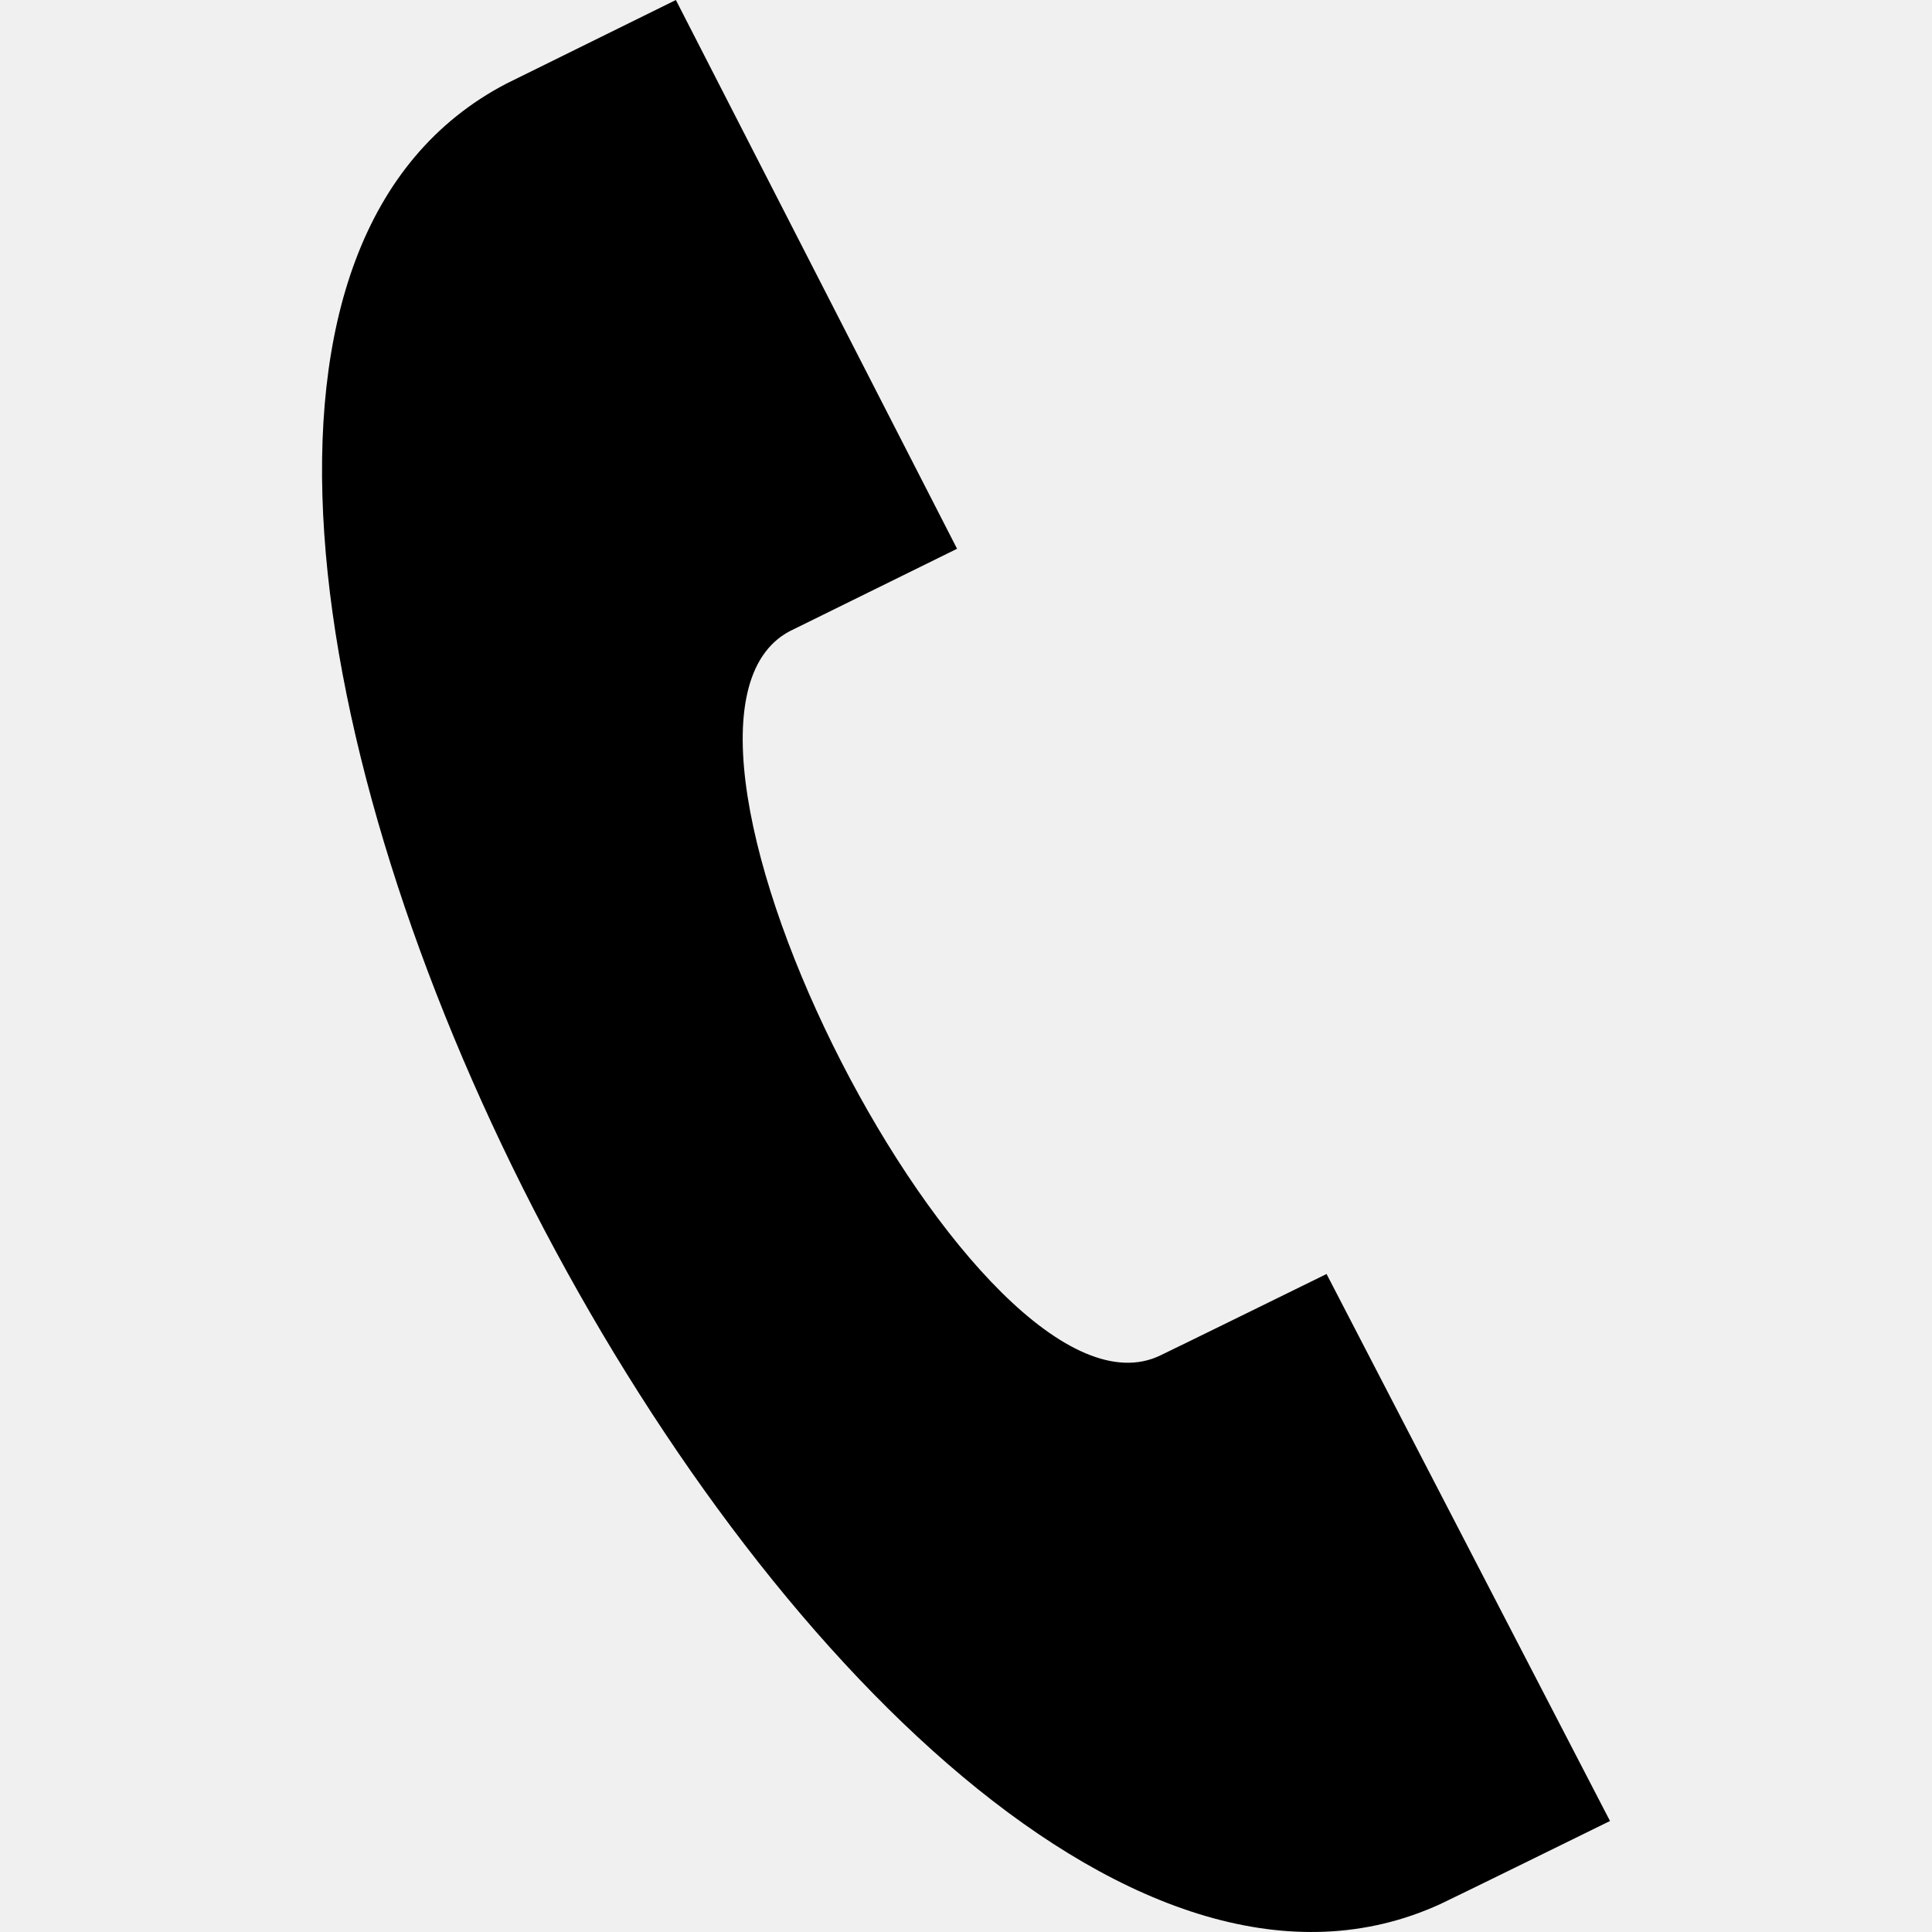
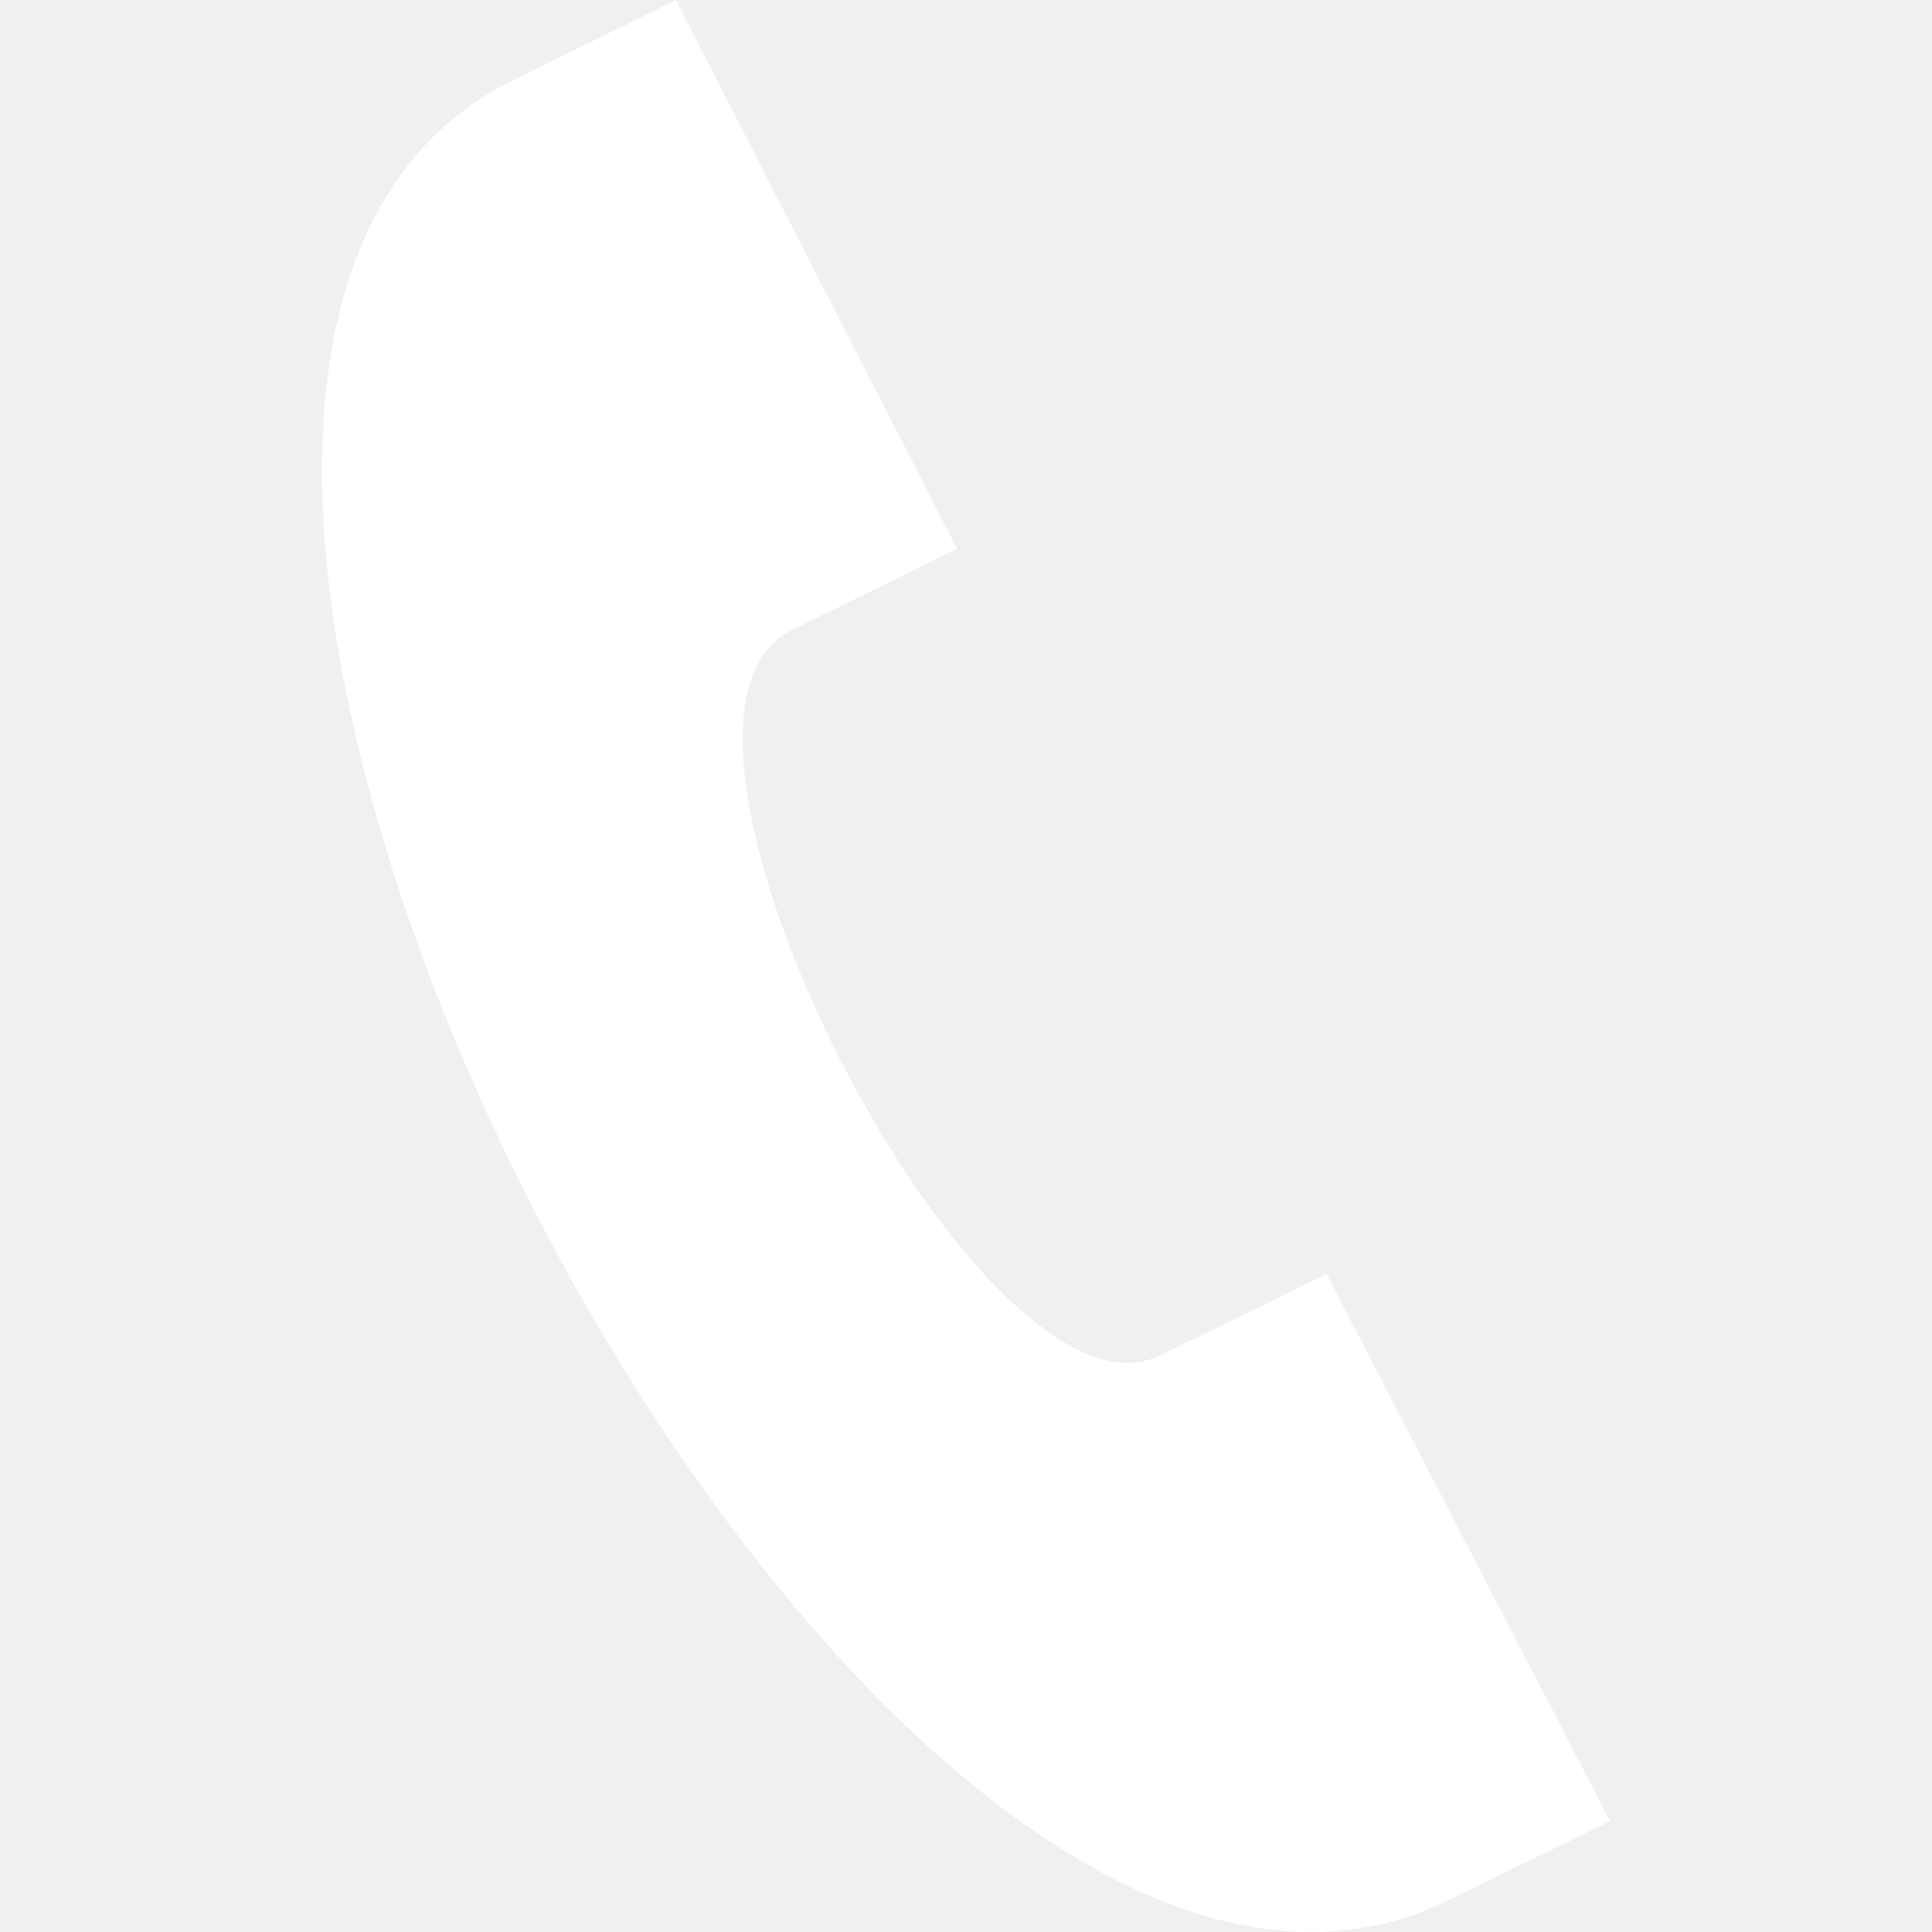
- <svg xmlns="http://www.w3.org/2000/svg" width="24" height="24" viewBox="0 0 24 24">
-   <path d="M20 22.621l-3.521-6.795c-.008.004-1.974.97-2.064 1.011-2.24 1.086-6.799-7.82-4.609-8.994l2.083-1.026-3.493-6.817-2.106 1.039c-7.202 3.755 4.233 25.982 11.6 22.615.121-.055 2.102-1.029 2.11-1.033z" />
+ <svg xmlns="http://www.w3.org/2000/svg" width="32" height="32" viewBox="0 0 24 24">
+   <path fill="#FFFFFF" d="M20 22.621l-3.521-6.795c-.008.004-1.974.97-2.064 1.011-2.24 1.086-6.799-7.82-4.609-8.994l2.083-1.026-3.493-6.817-2.106 1.039c-7.202 3.755 4.233 25.982 11.6 22.615.121-.055 2.102-1.029 2.11-1.033z" />
</svg>
